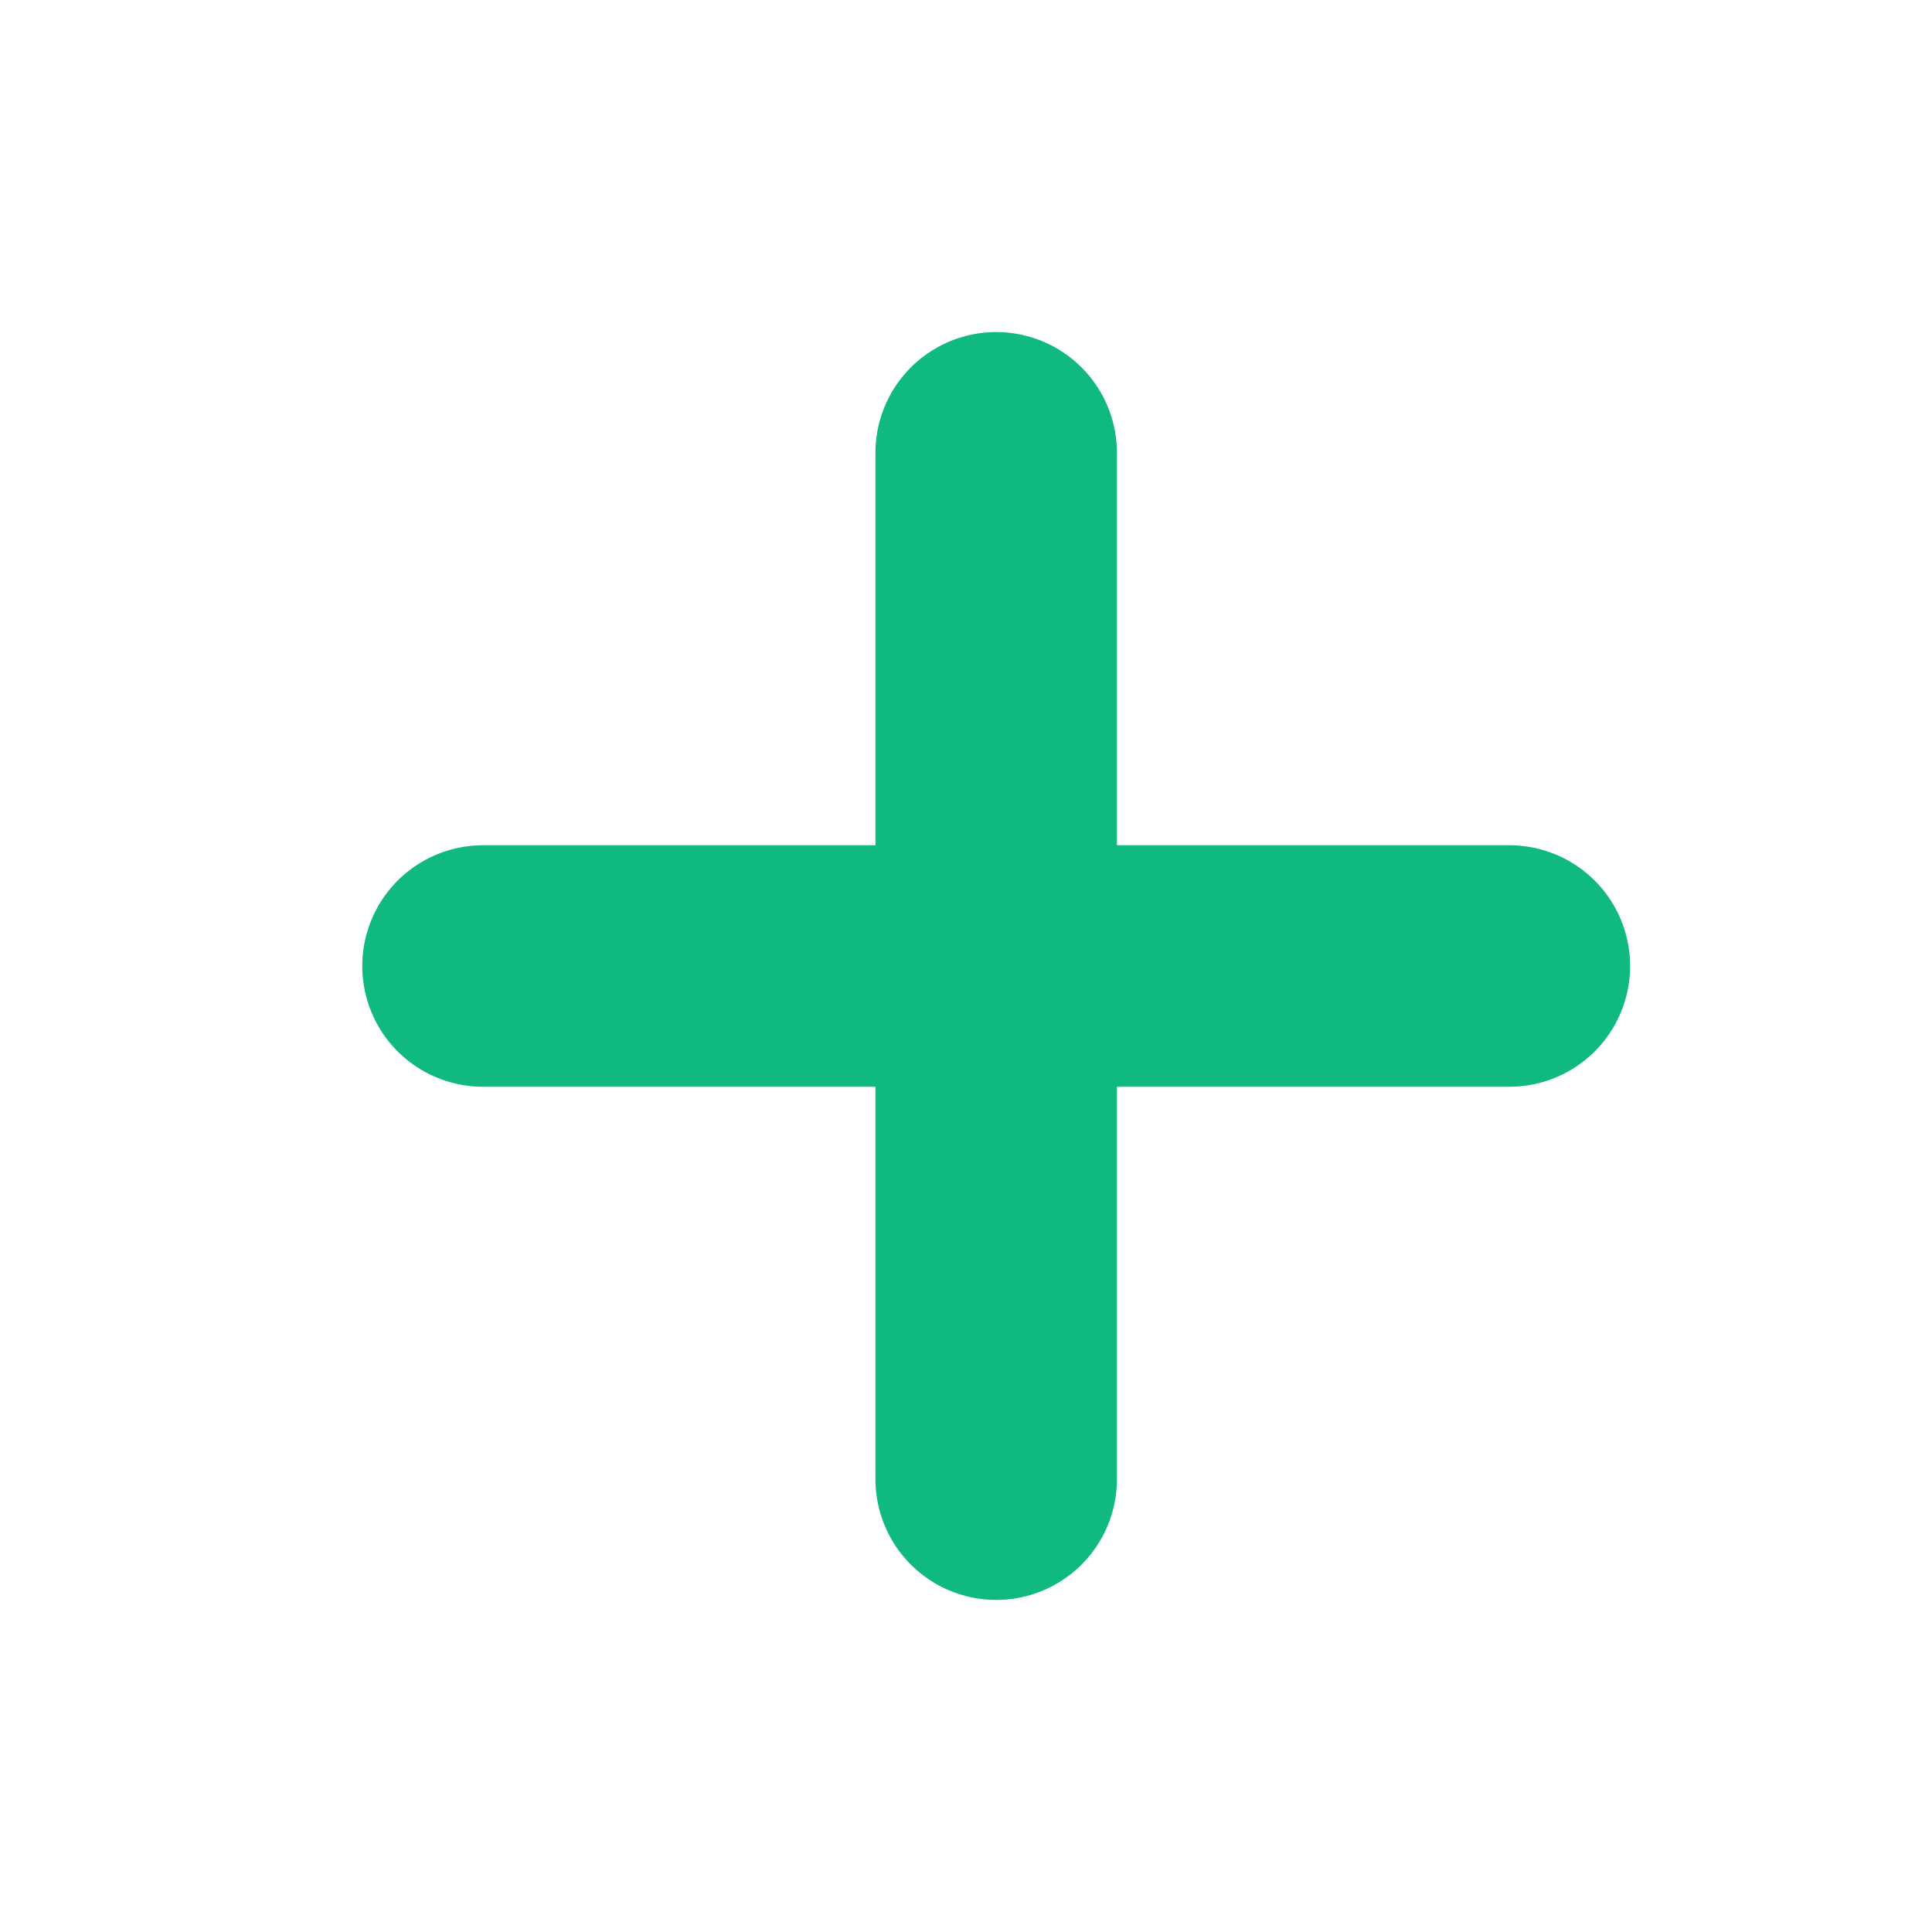
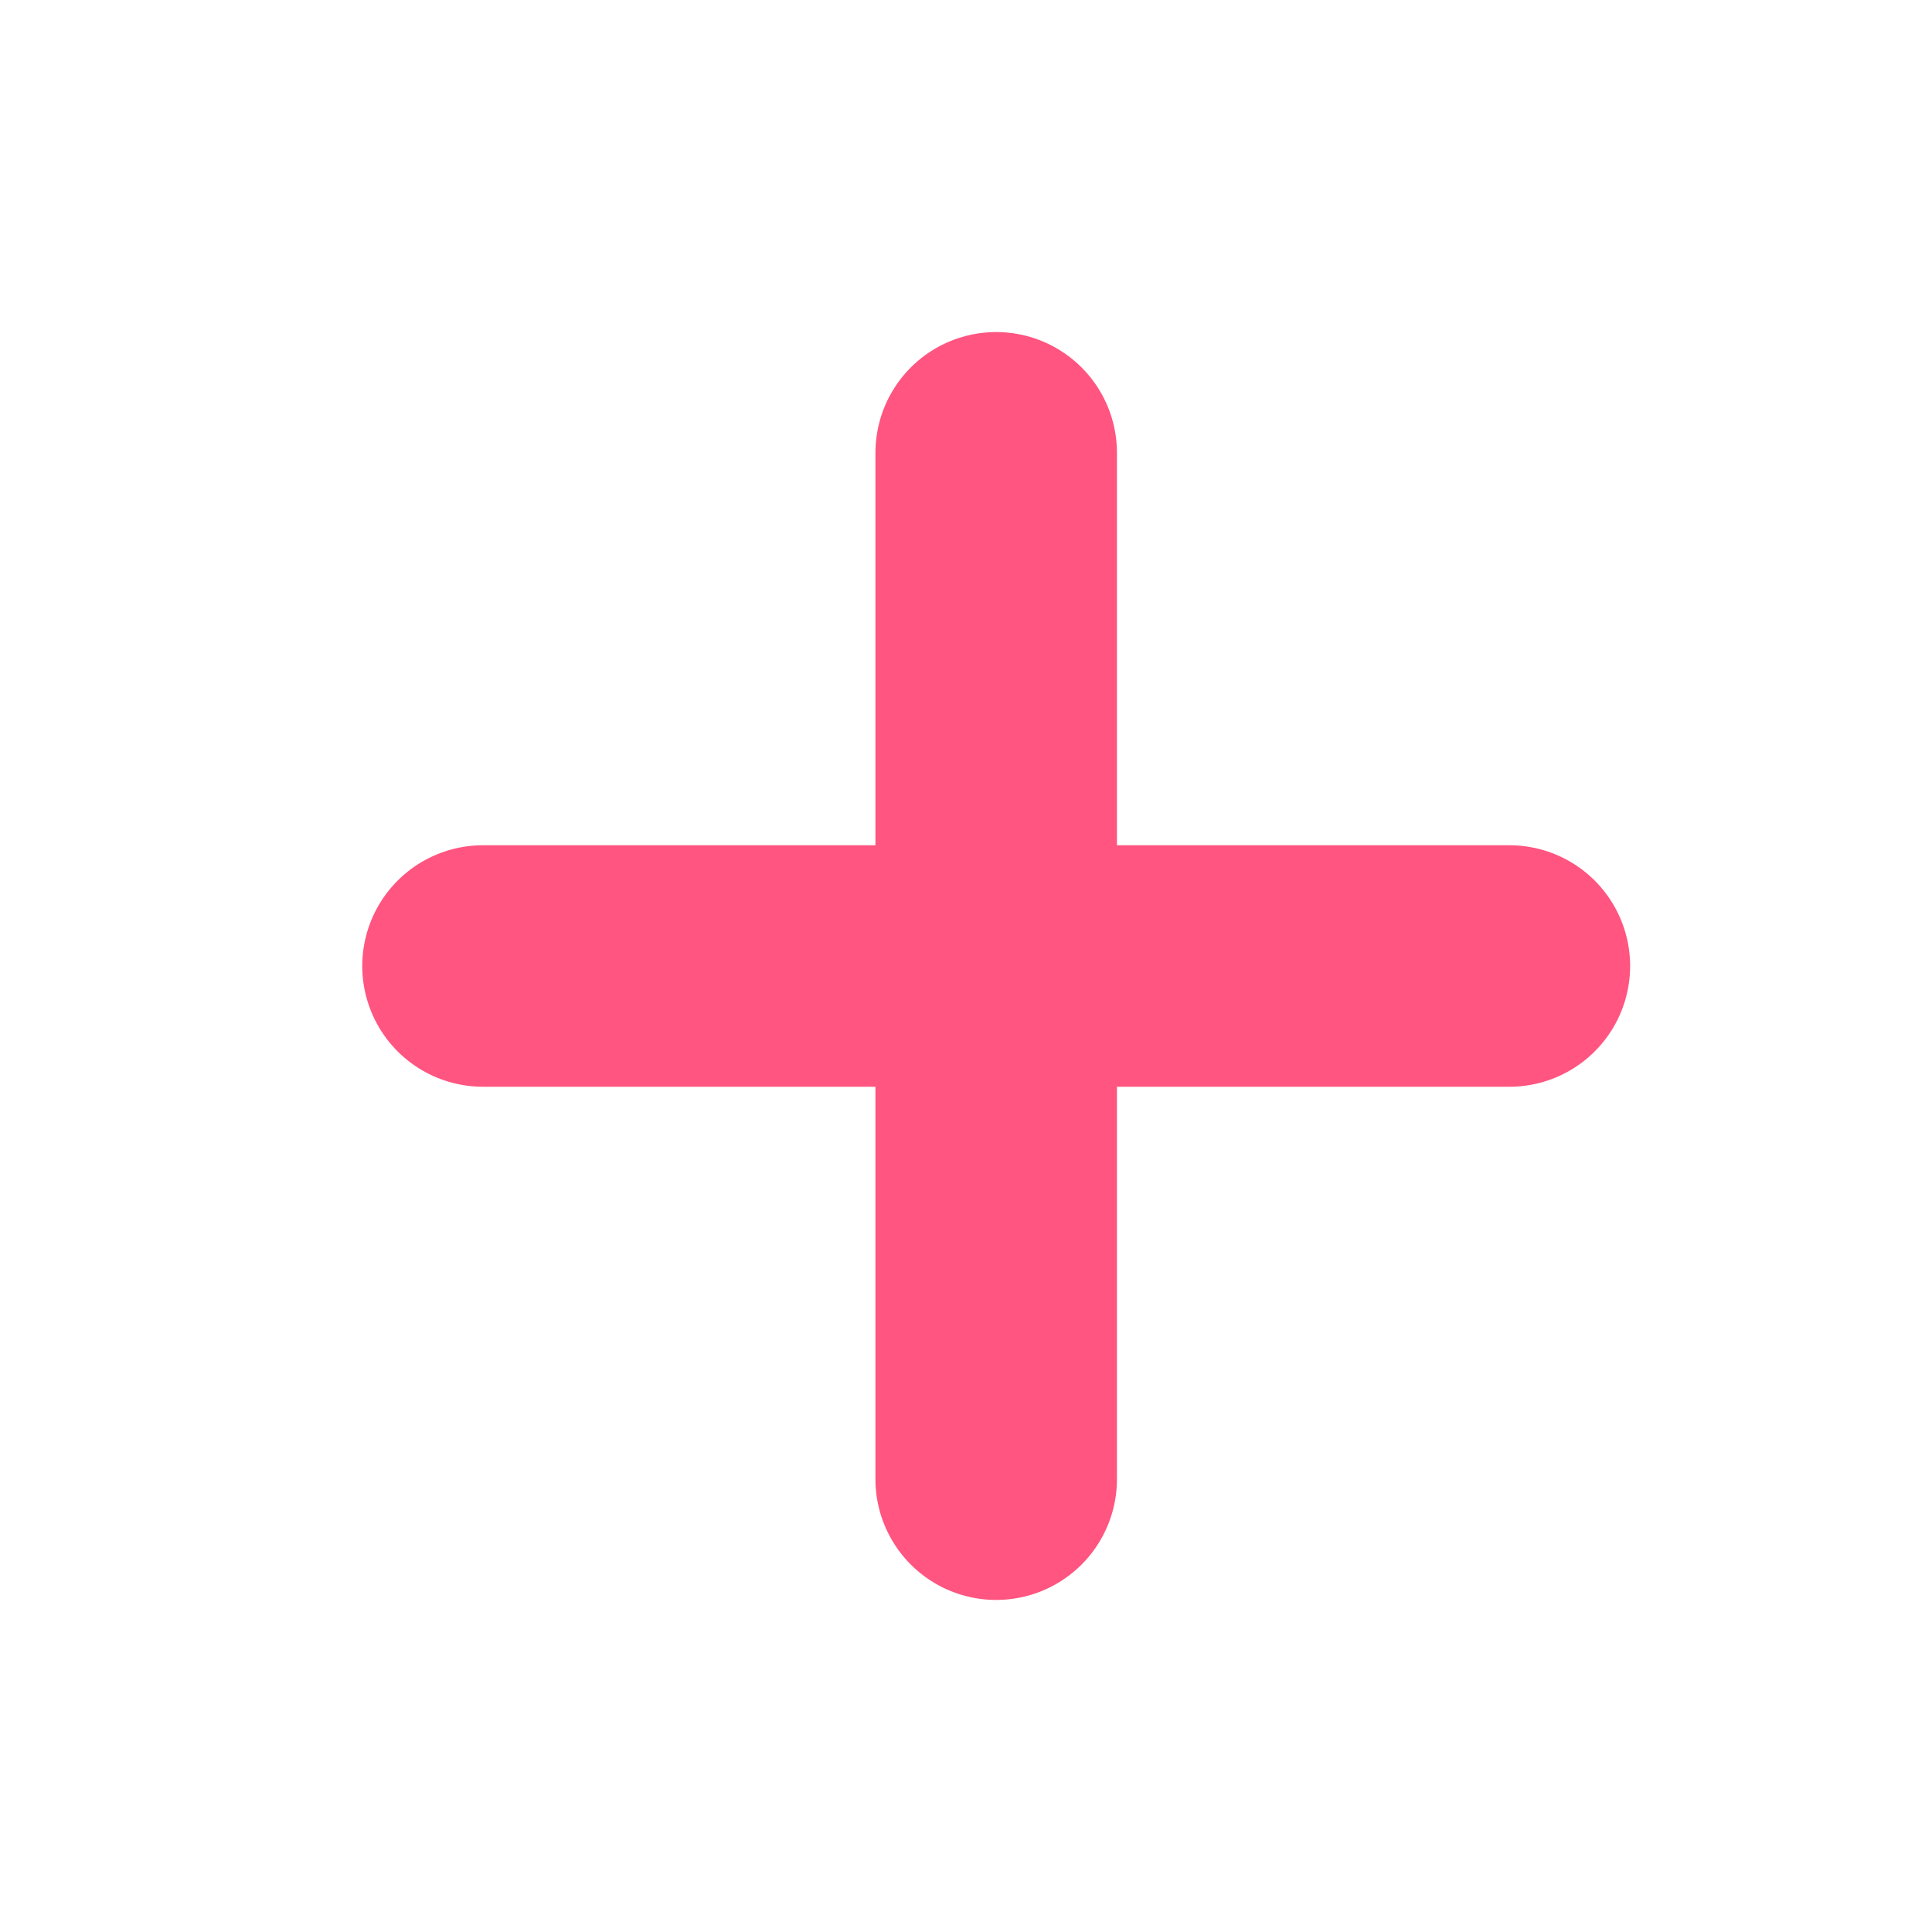
<svg xmlns="http://www.w3.org/2000/svg" width="16" height="16" viewBox="0 0 16 16" fill="none">
-   <path d="M4 8H12.5" stroke="#10B981" stroke-width="2" stroke-linecap="round" />
-   <path d="M8.25 12.25V3.75" stroke="#10B981" stroke-width="2" stroke-linecap="round" />
+   <path d="M4 8H12.5" stroke="#FF5580" stroke-width="2" stroke-linecap="round" />
+   <path d="M8.25 12.25V3.75" stroke="#FF5580" stroke-width="2" stroke-linecap="round" />
</svg>
